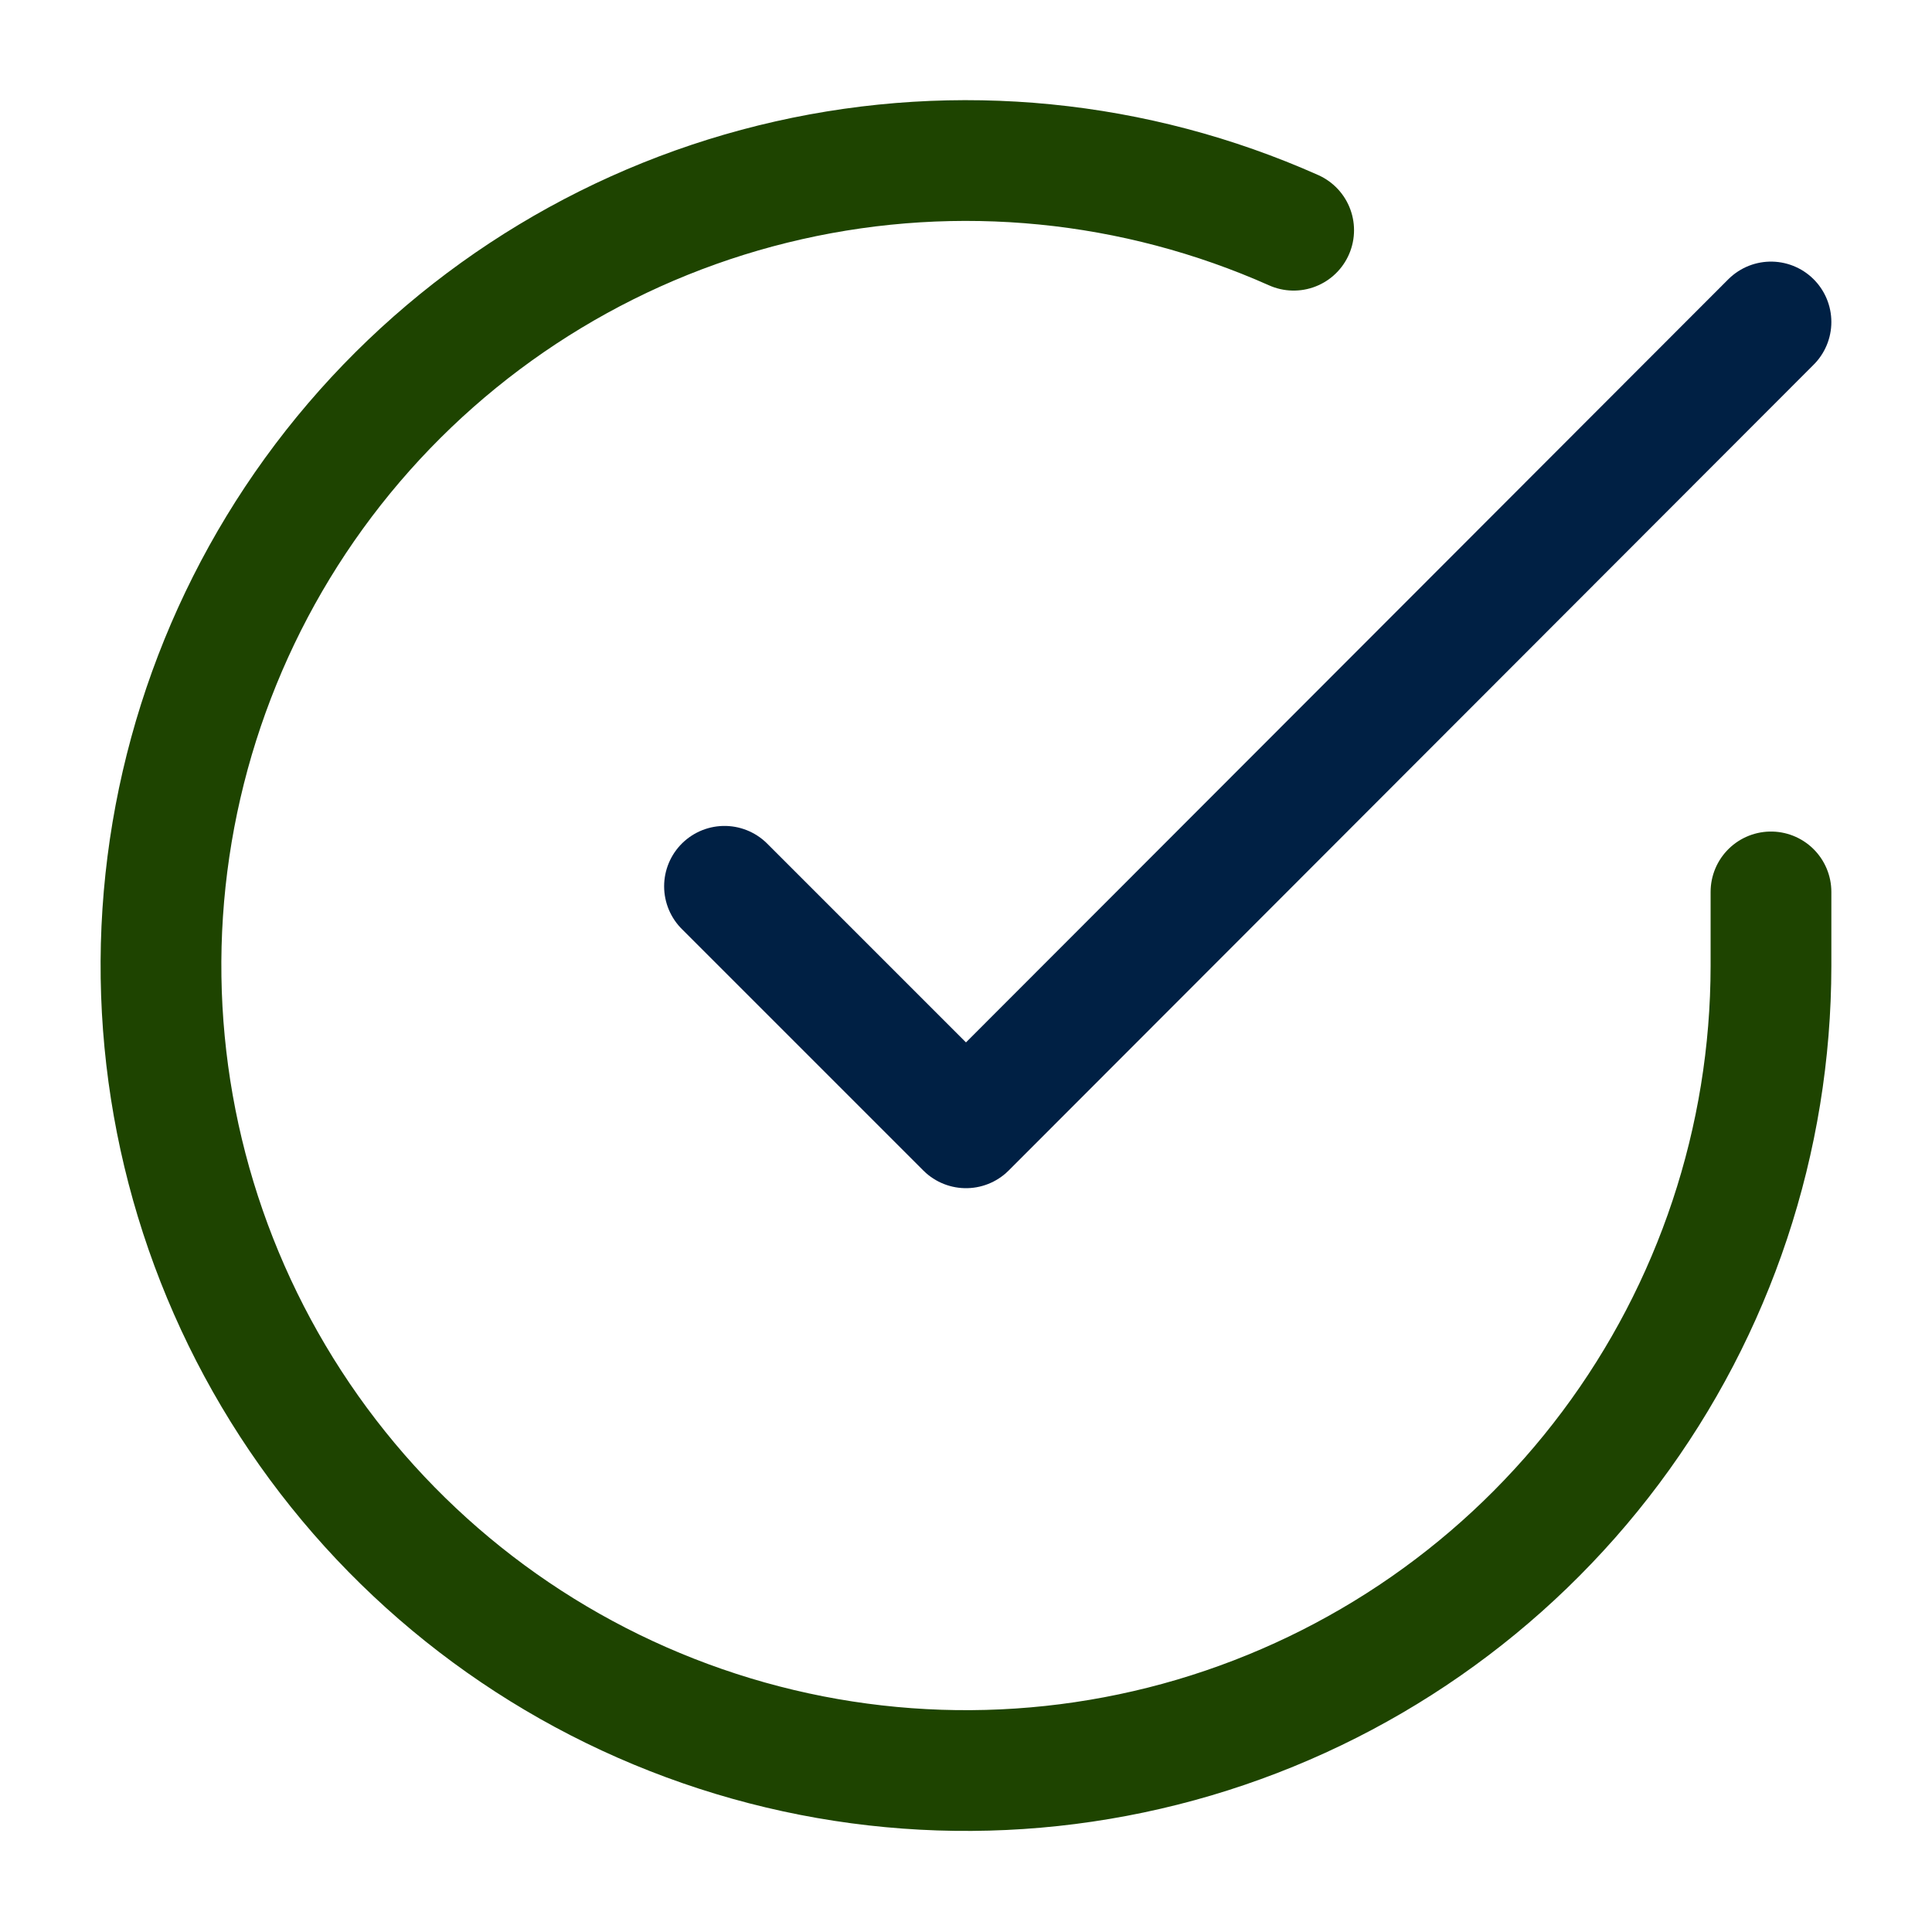
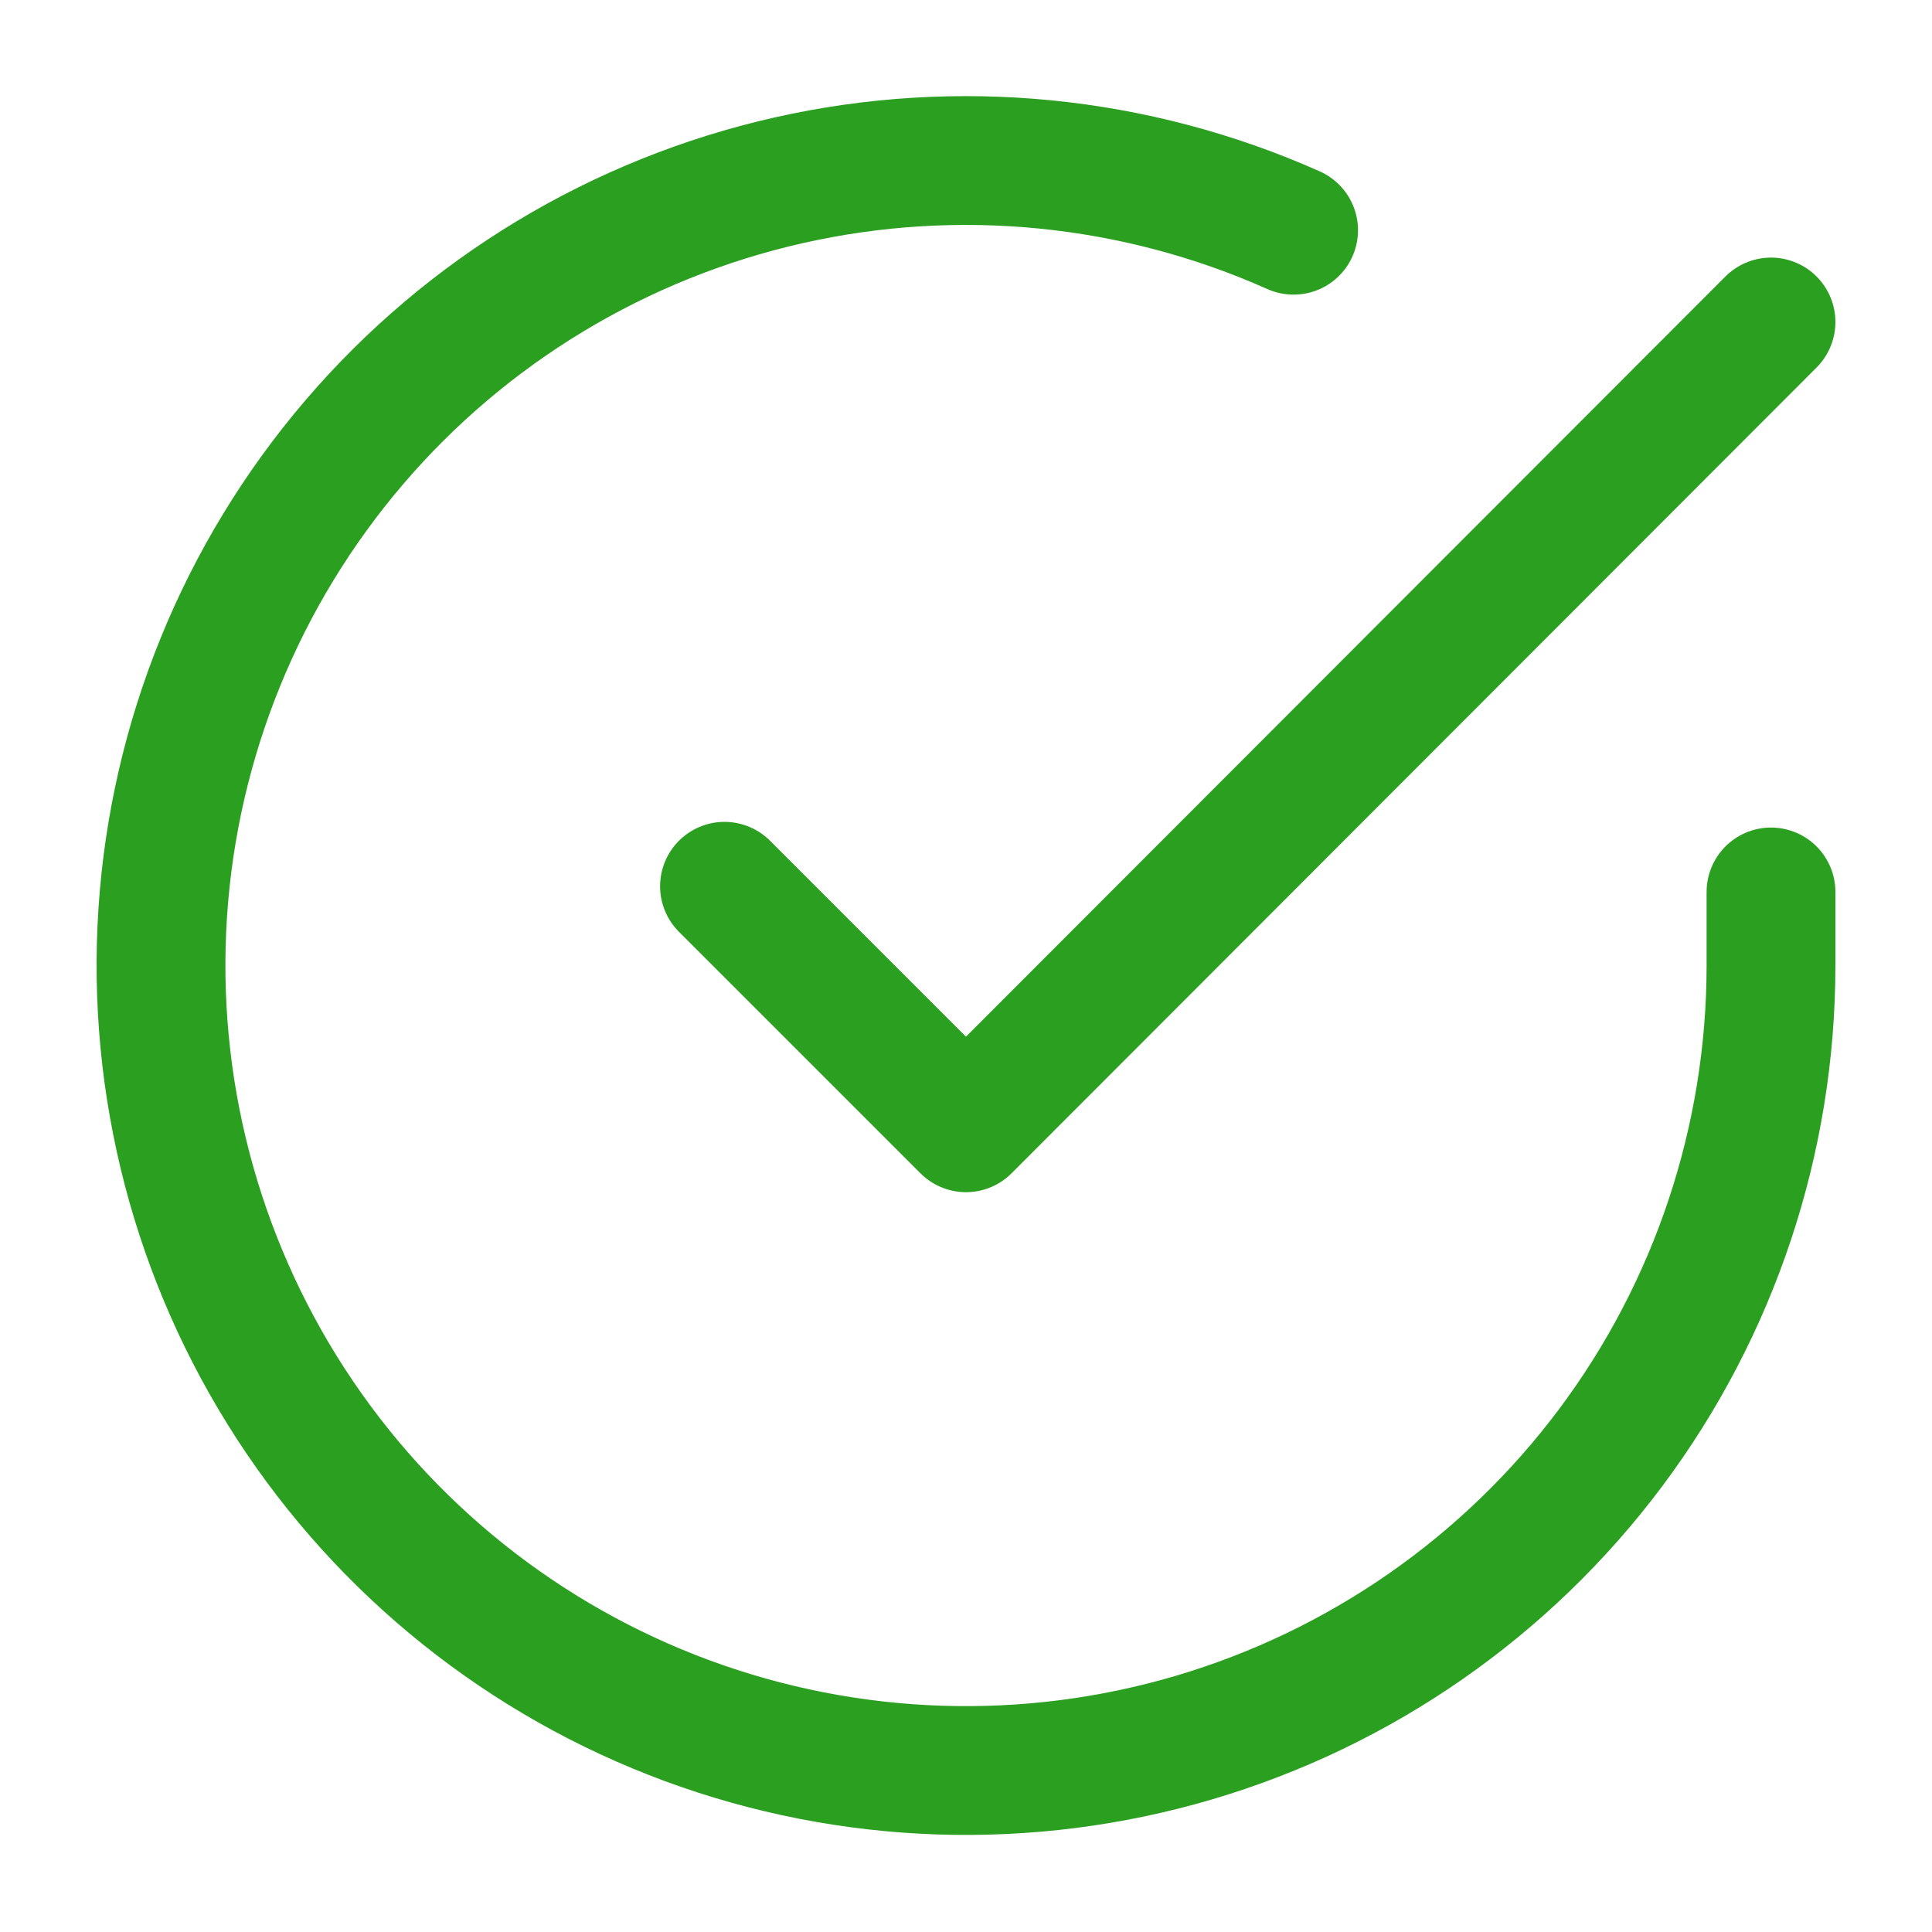
- <svg xmlns="http://www.w3.org/2000/svg" width="32" height="32" viewBox="0 0 32 32" fill="none">
-   <path d="M29.333 14.773V16C29.331 18.875 28.401 21.673 26.679 23.976C24.957 26.279 22.538 27.963 19.78 28.779C17.023 29.594 14.076 29.496 11.379 28.499C8.682 27.503 6.379 25.662 4.814 23.249C3.25 20.837 2.506 17.984 2.695 15.115C2.885 12.246 3.996 9.515 5.864 7.329C7.732 5.144 10.257 3.62 13.061 2.987C15.866 2.353 18.8 2.643 21.427 3.813" stroke="#1E4400" stroke-width="2" stroke-linecap="round" stroke-linejoin="round" />
-   <path d="M29.333 5.333L16 18.68L12 14.68" stroke="#002044" stroke-width="2" stroke-linecap="round" stroke-linejoin="round" />
+ <svg xmlns="http://www.w3.org/2000/svg" width="30" height="30" viewBox="0 0 30 30" fill="none">
+   <path d="M27.5 13.85V15C27.498 17.695 26.626 20.318 25.012 22.477C23.398 24.636 21.129 26.216 18.544 26.98C15.959 27.744 13.197 27.652 10.668 26.718C8.14 25.784 5.981 24.058 4.514 21.796C3.047 19.535 2.35 16.86 2.527 14.17C2.704 11.481 3.747 8.92 5.498 6.871C7.249 4.822 9.616 3.394 12.245 2.8C14.874 2.206 17.625 2.478 20.087 3.575" stroke="#2A9F20" stroke-width="2" stroke-linecap="round" stroke-linejoin="round" />
+   <path d="M27.5 5L15 17.512L11.25 13.762" stroke="#2A9F20" stroke-width="2" stroke-linecap="round" stroke-linejoin="round" />
</svg>
